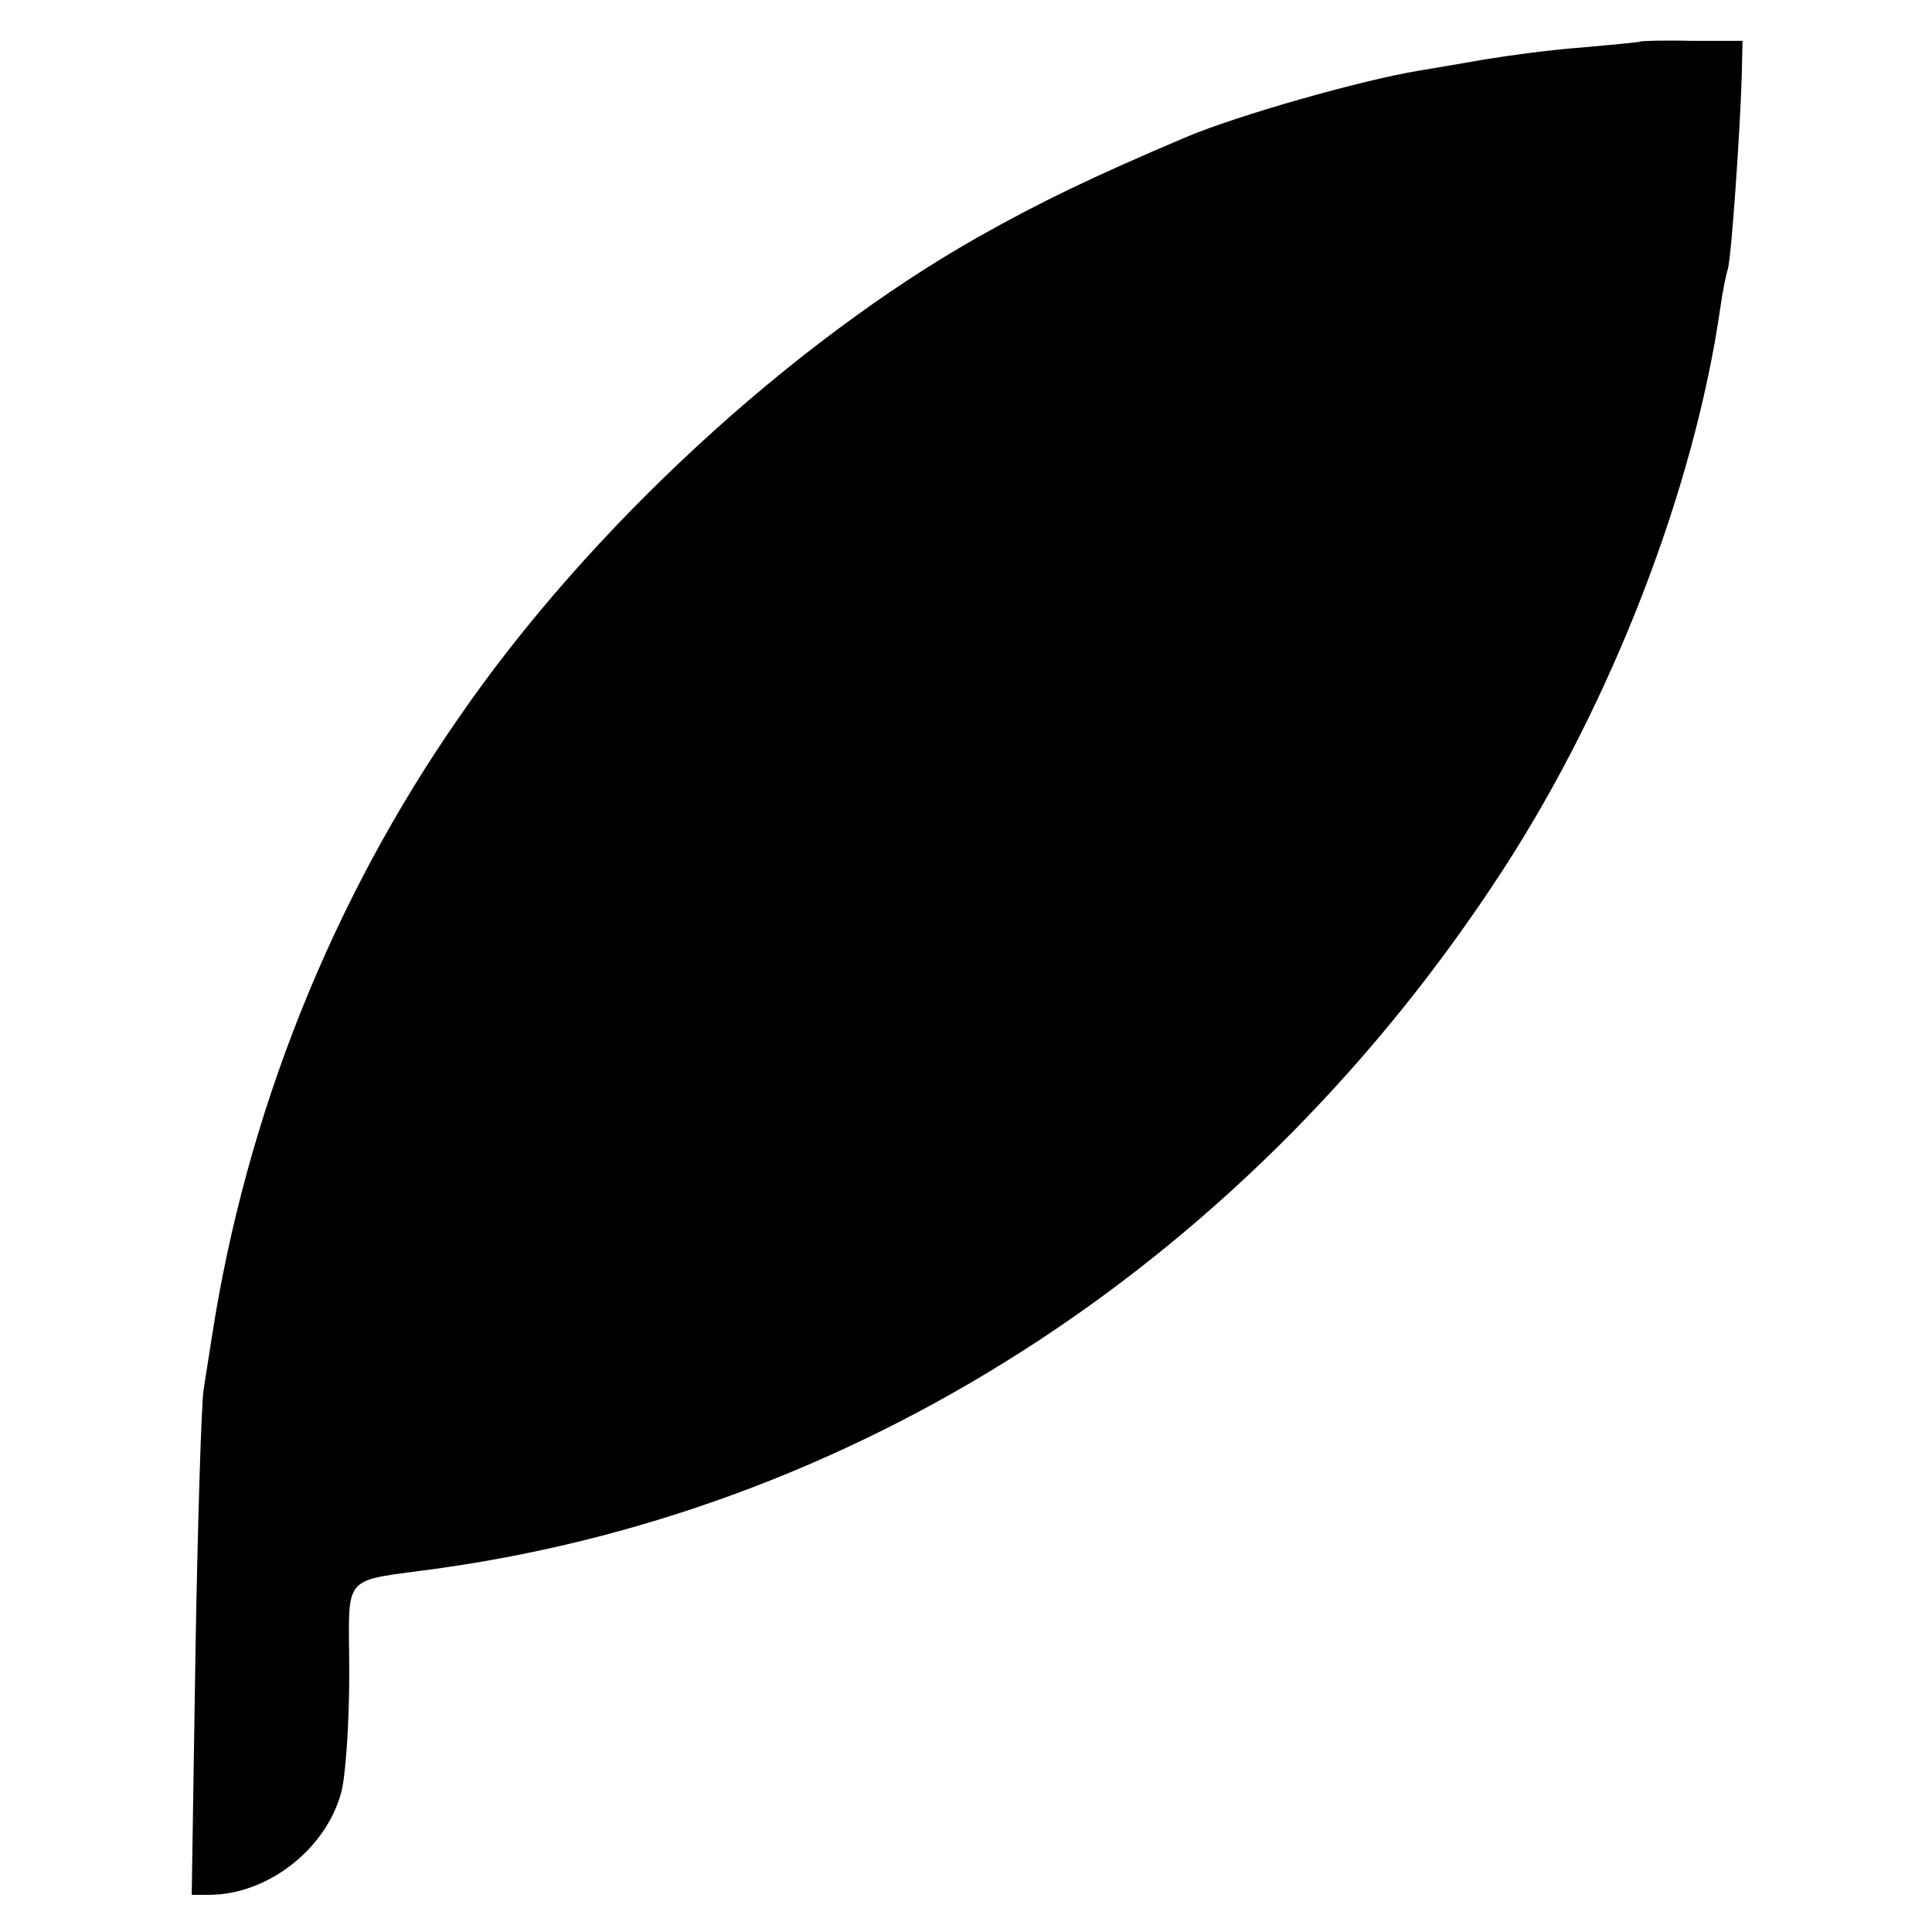
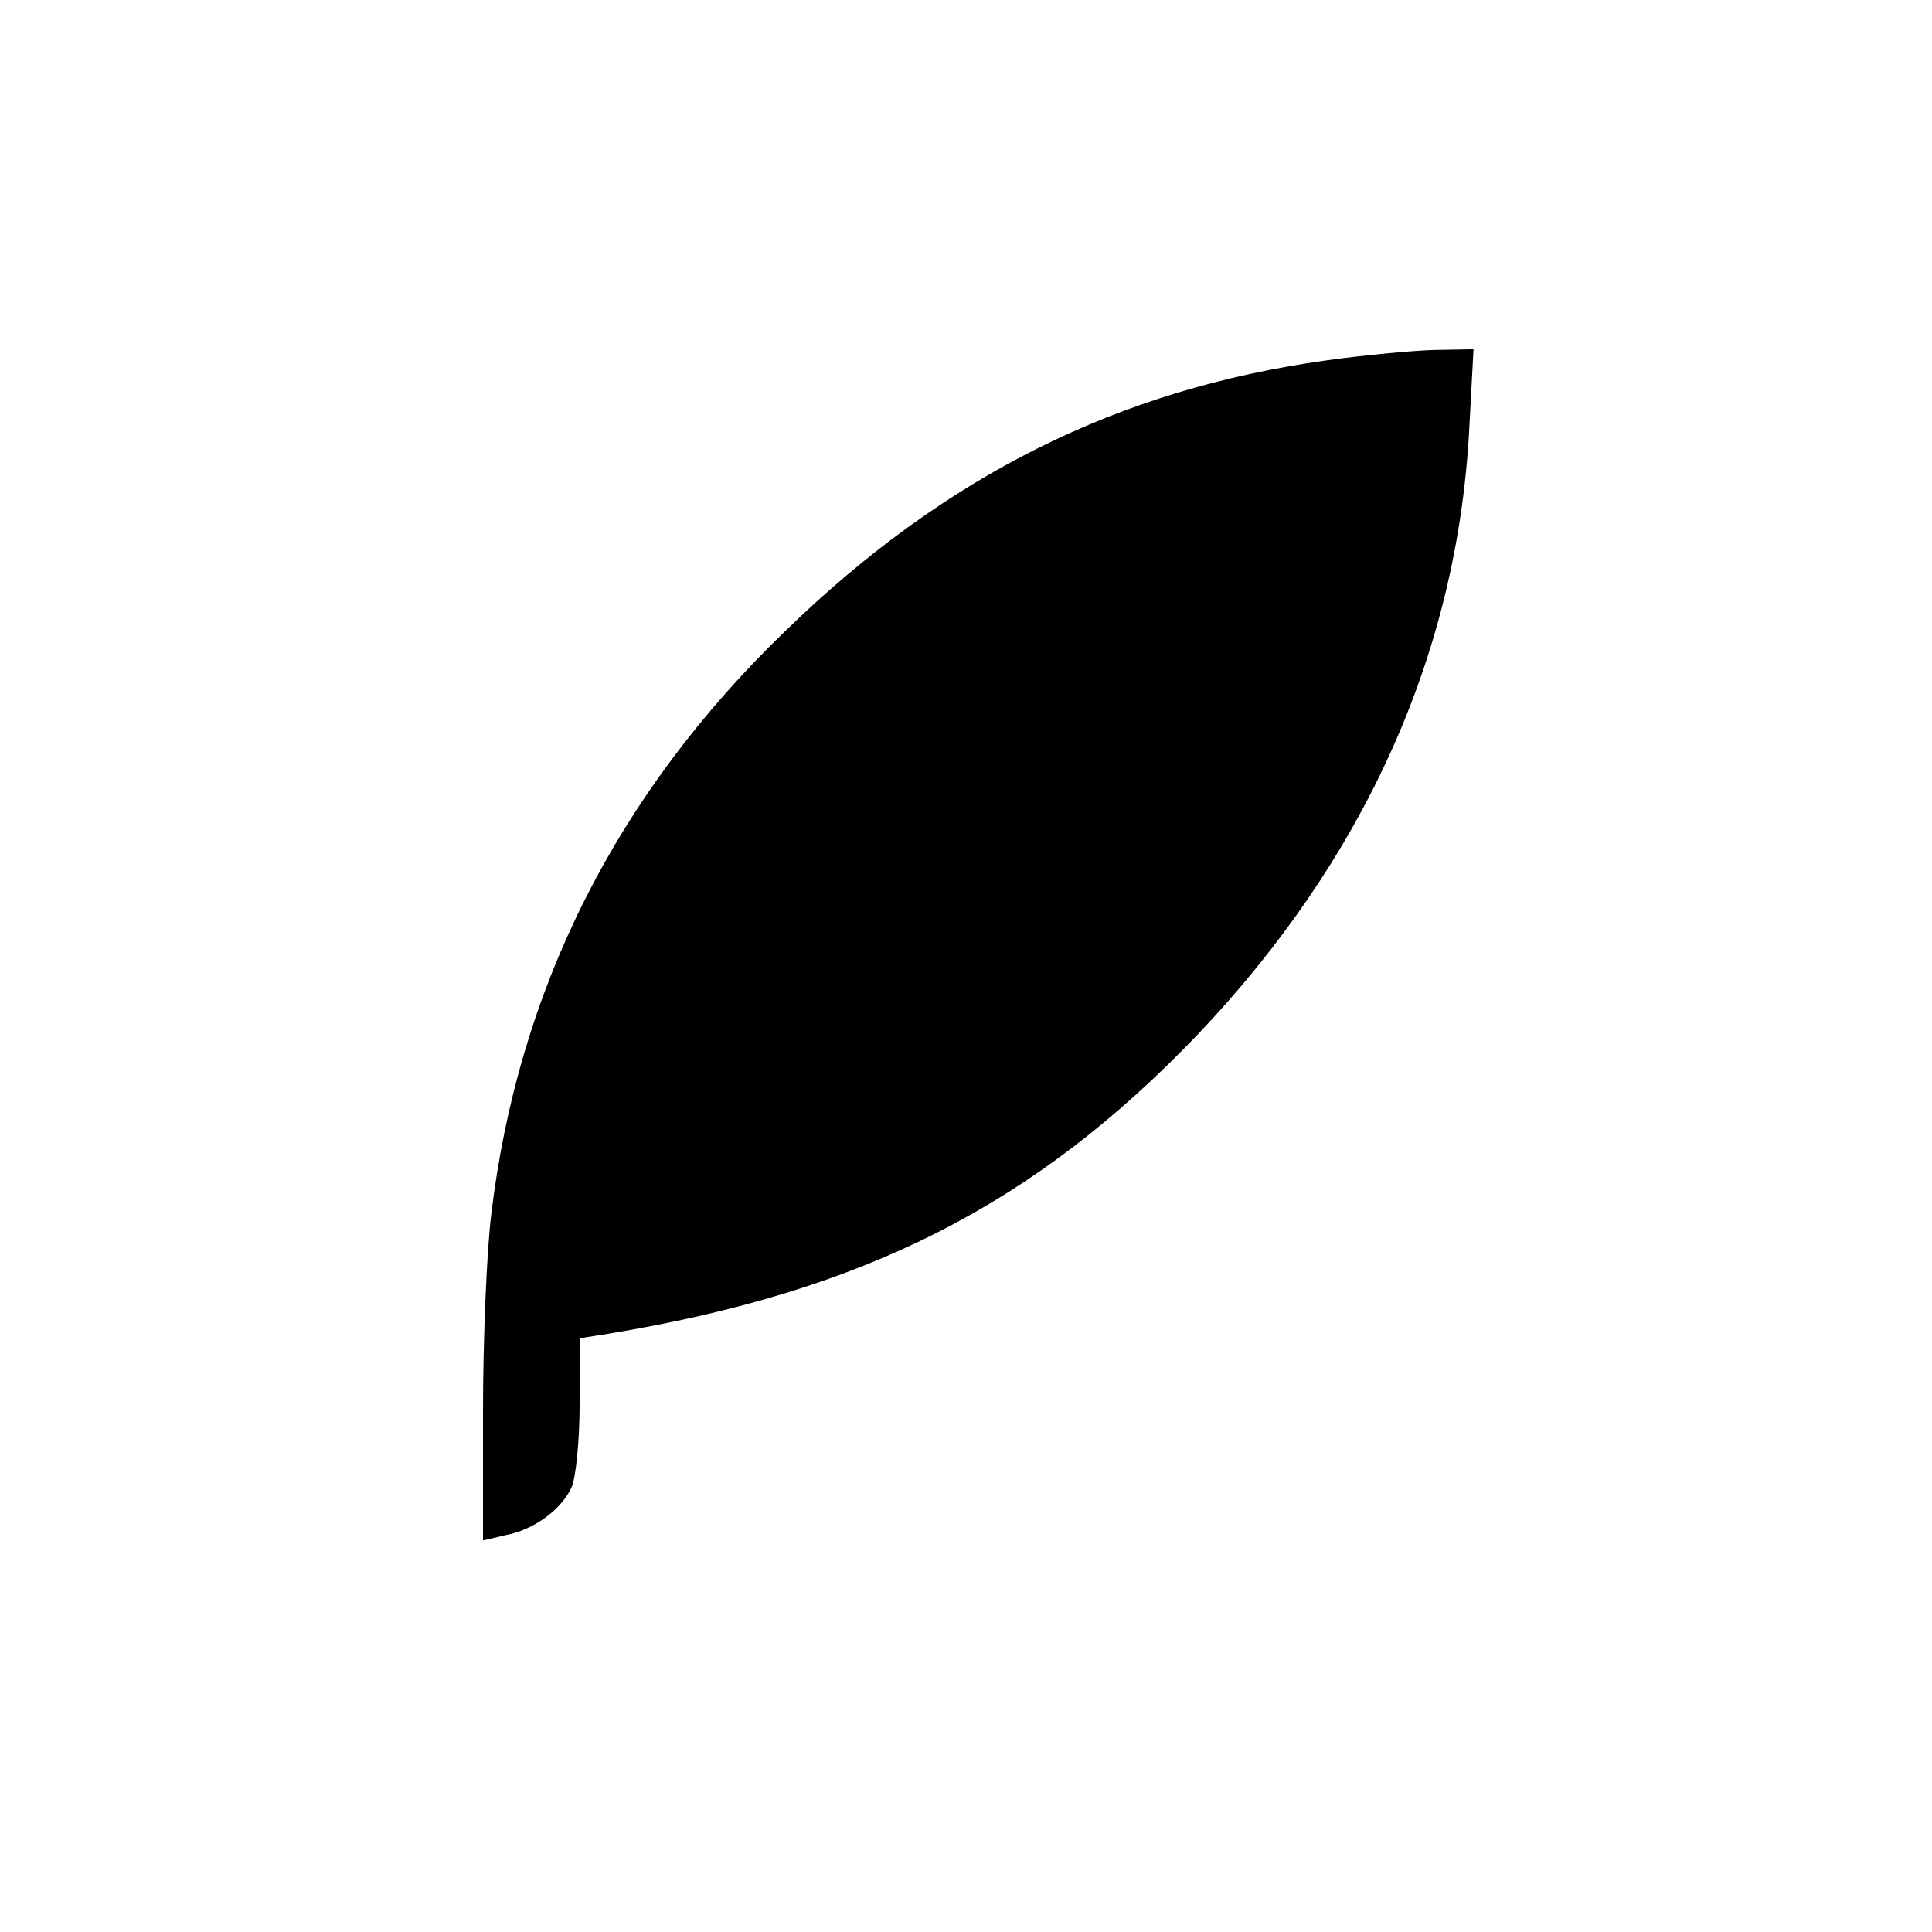
<svg xmlns="http://www.w3.org/2000/svg" version="1.0" width="260pt" height="260pt" viewBox="0 0 260 260" preserveAspectRatio="xMidYMid meet">
  <g transform="translate(0,260) scale(0.1,-0.1)" fill="#000000" stroke="none">
-     <path d="M2207 2544 c-1 -1 -37 -4 -79 -8 -42 -3 -100 -11 -130 -16 -29 -5 -69 -12 -88 -15 -79 -13 -247 -61 -315 -90 -127 -54 -193 -86 -277 -133 -253 -143 -525 -393 -700 -647 -172 -247 -287 -536 -333 -835 -3 -19 -8 -51 -11 -70 -3 -19 -8 -180 -11 -357 l-5 -323 23 0 c79 0 157 61 178 137 6 21 11 93 11 160 0 141 -15 123 125 143 575 82 1092 422 1428 940 146 225 257 512 292 755 3 22 8 46 10 52 5 14 17 191 19 262 l1 46 -68 0 c-37 1 -69 0 -70 -1z" />
+     <path d="M1785 2115 c-280 -39 -513 -155 -728 -364 -228 -220 -360 -483 -396 -786 -6 -49 -11 -168 -11 -264 l0 -174 30 7 c38 7 75 34 89 64 6 13 11 63 11 112 l0 89 38 6 c346 57 575 174 794 403 224 236 348 510 365 810 l6 112 -54 -1 c-30 -1 -94 -7 -144 -14z" />
  </g>
</svg>
